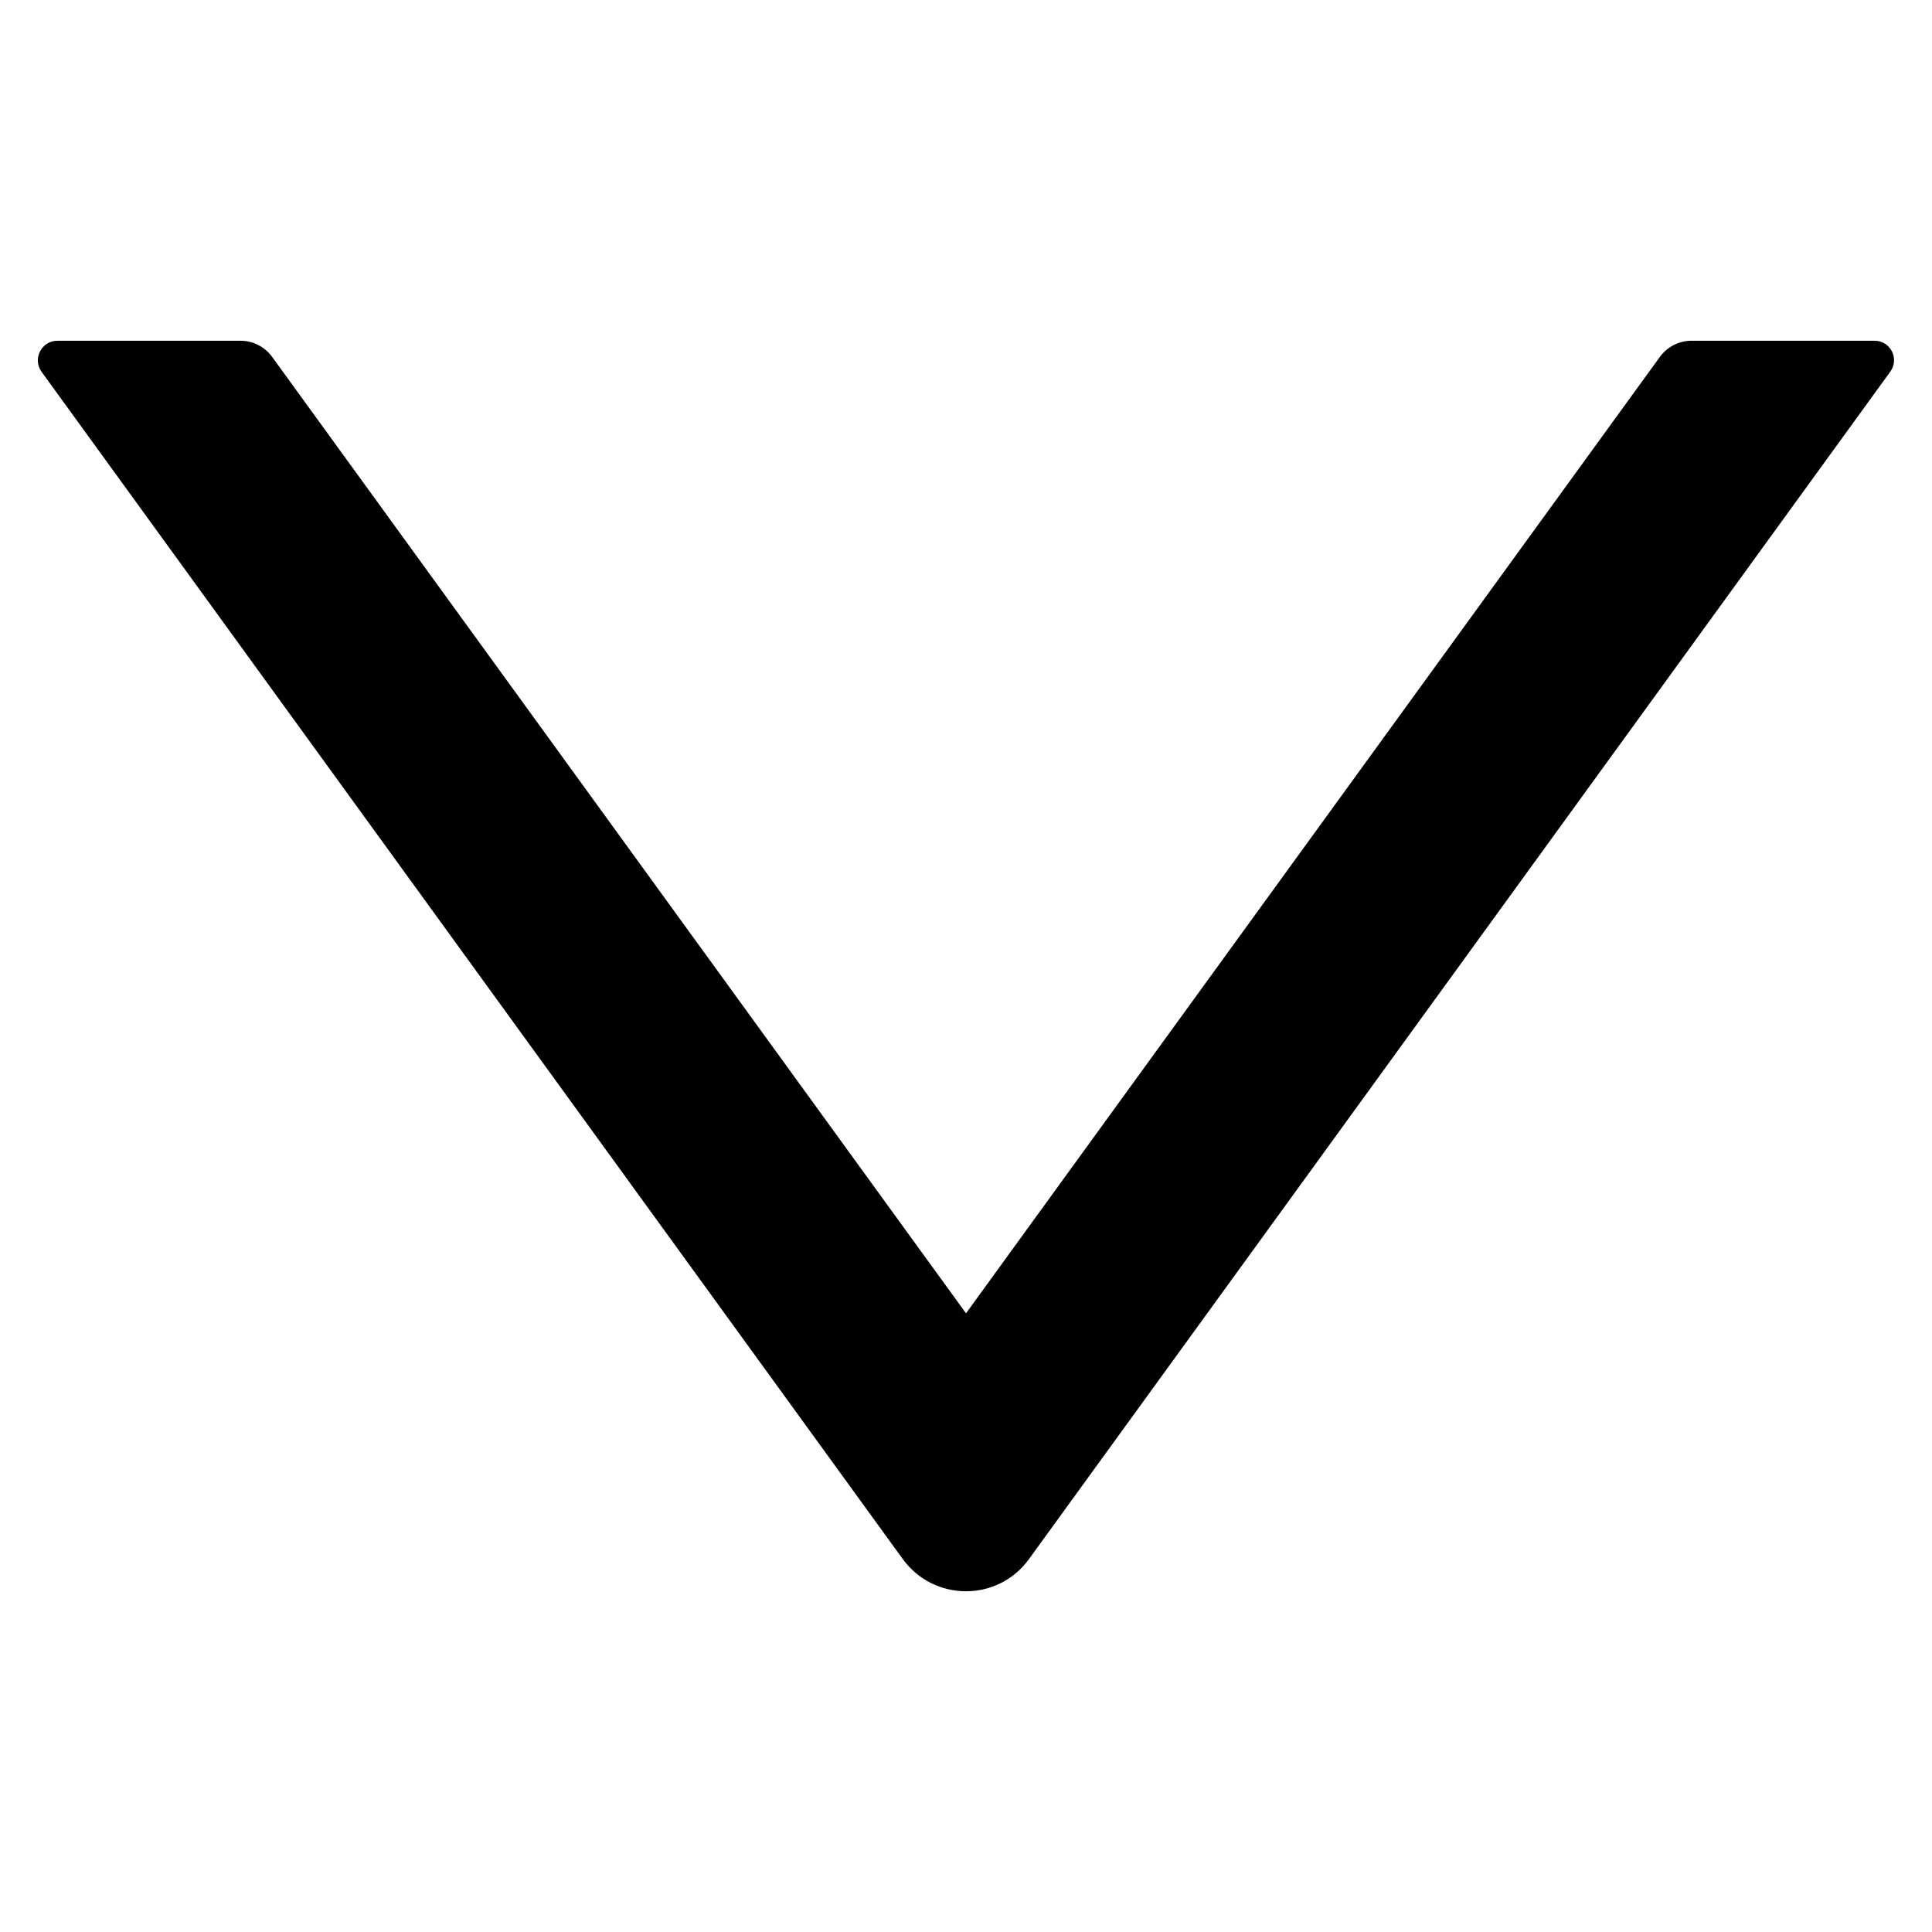
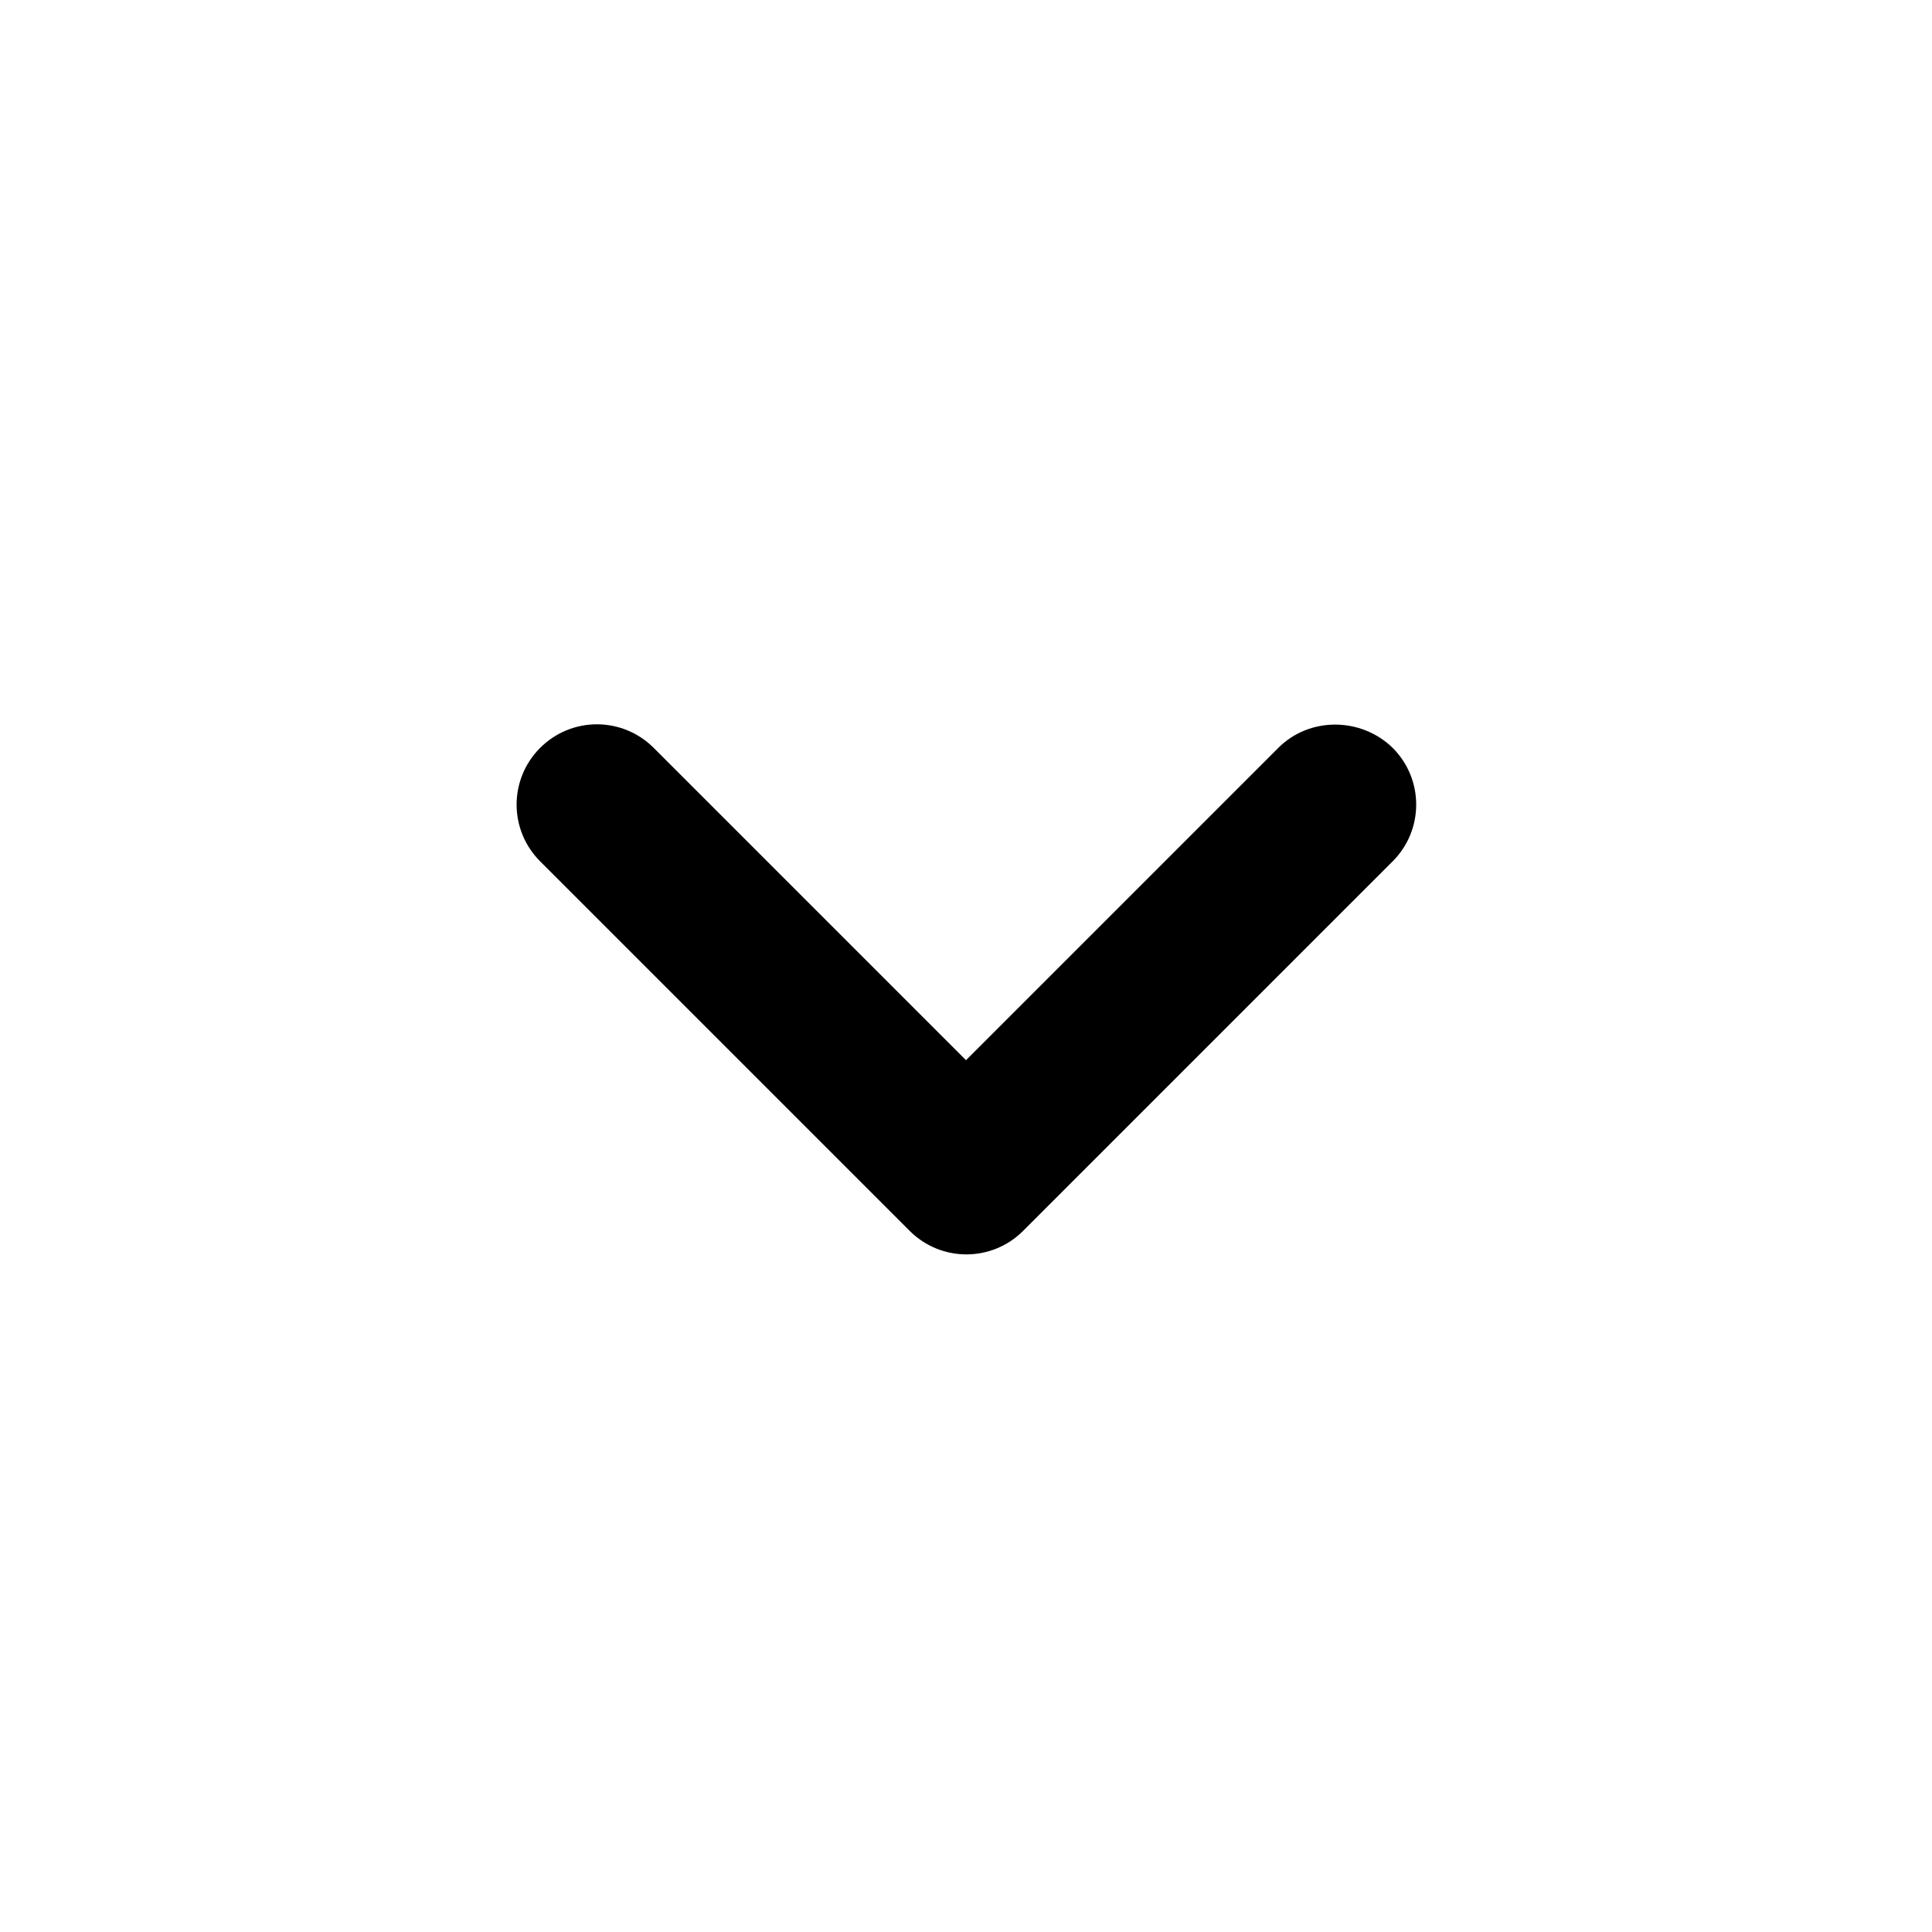
- <svg xmlns="http://www.w3.org/2000/svg" t="1572943759658" class="icon" viewBox="0 0 1024 1024" version="1.1" p-id="863" width="200" height="200">
-   <defs>
-     <style type="text/css" />
-   </defs>
-   <path d="M993.568 180.598h-97.09c-6.602 0-12.816 3.236-16.7 8.544L512 696.083 144.222 189.142c-3.884-5.308-10.097-8.544-16.7-8.544h-97.09c-8.414 0-13.334 9.58-8.414 16.441l456.454 629.275c16.57 22.784 50.487 22.784 66.928 0l456.454-629.275c5.049-6.861 0.129-16.441-8.285-16.441z" p-id="864" />
+ <svg viewBox="0 0 24 24" title="ExpandMoreRounded">
+   <path d="M15.88 9.29L12 13.17 8.12 9.29a.996.996 0 00-1.41 0c-.39.39-.39 1.02 0 1.41l4.59 4.59c.39.39 1.02.39 1.41 0l4.59-4.59c.39-.39.39-1.02 0-1.41-.39-.38-1.03-.39-1.42 0z" />
</svg>
